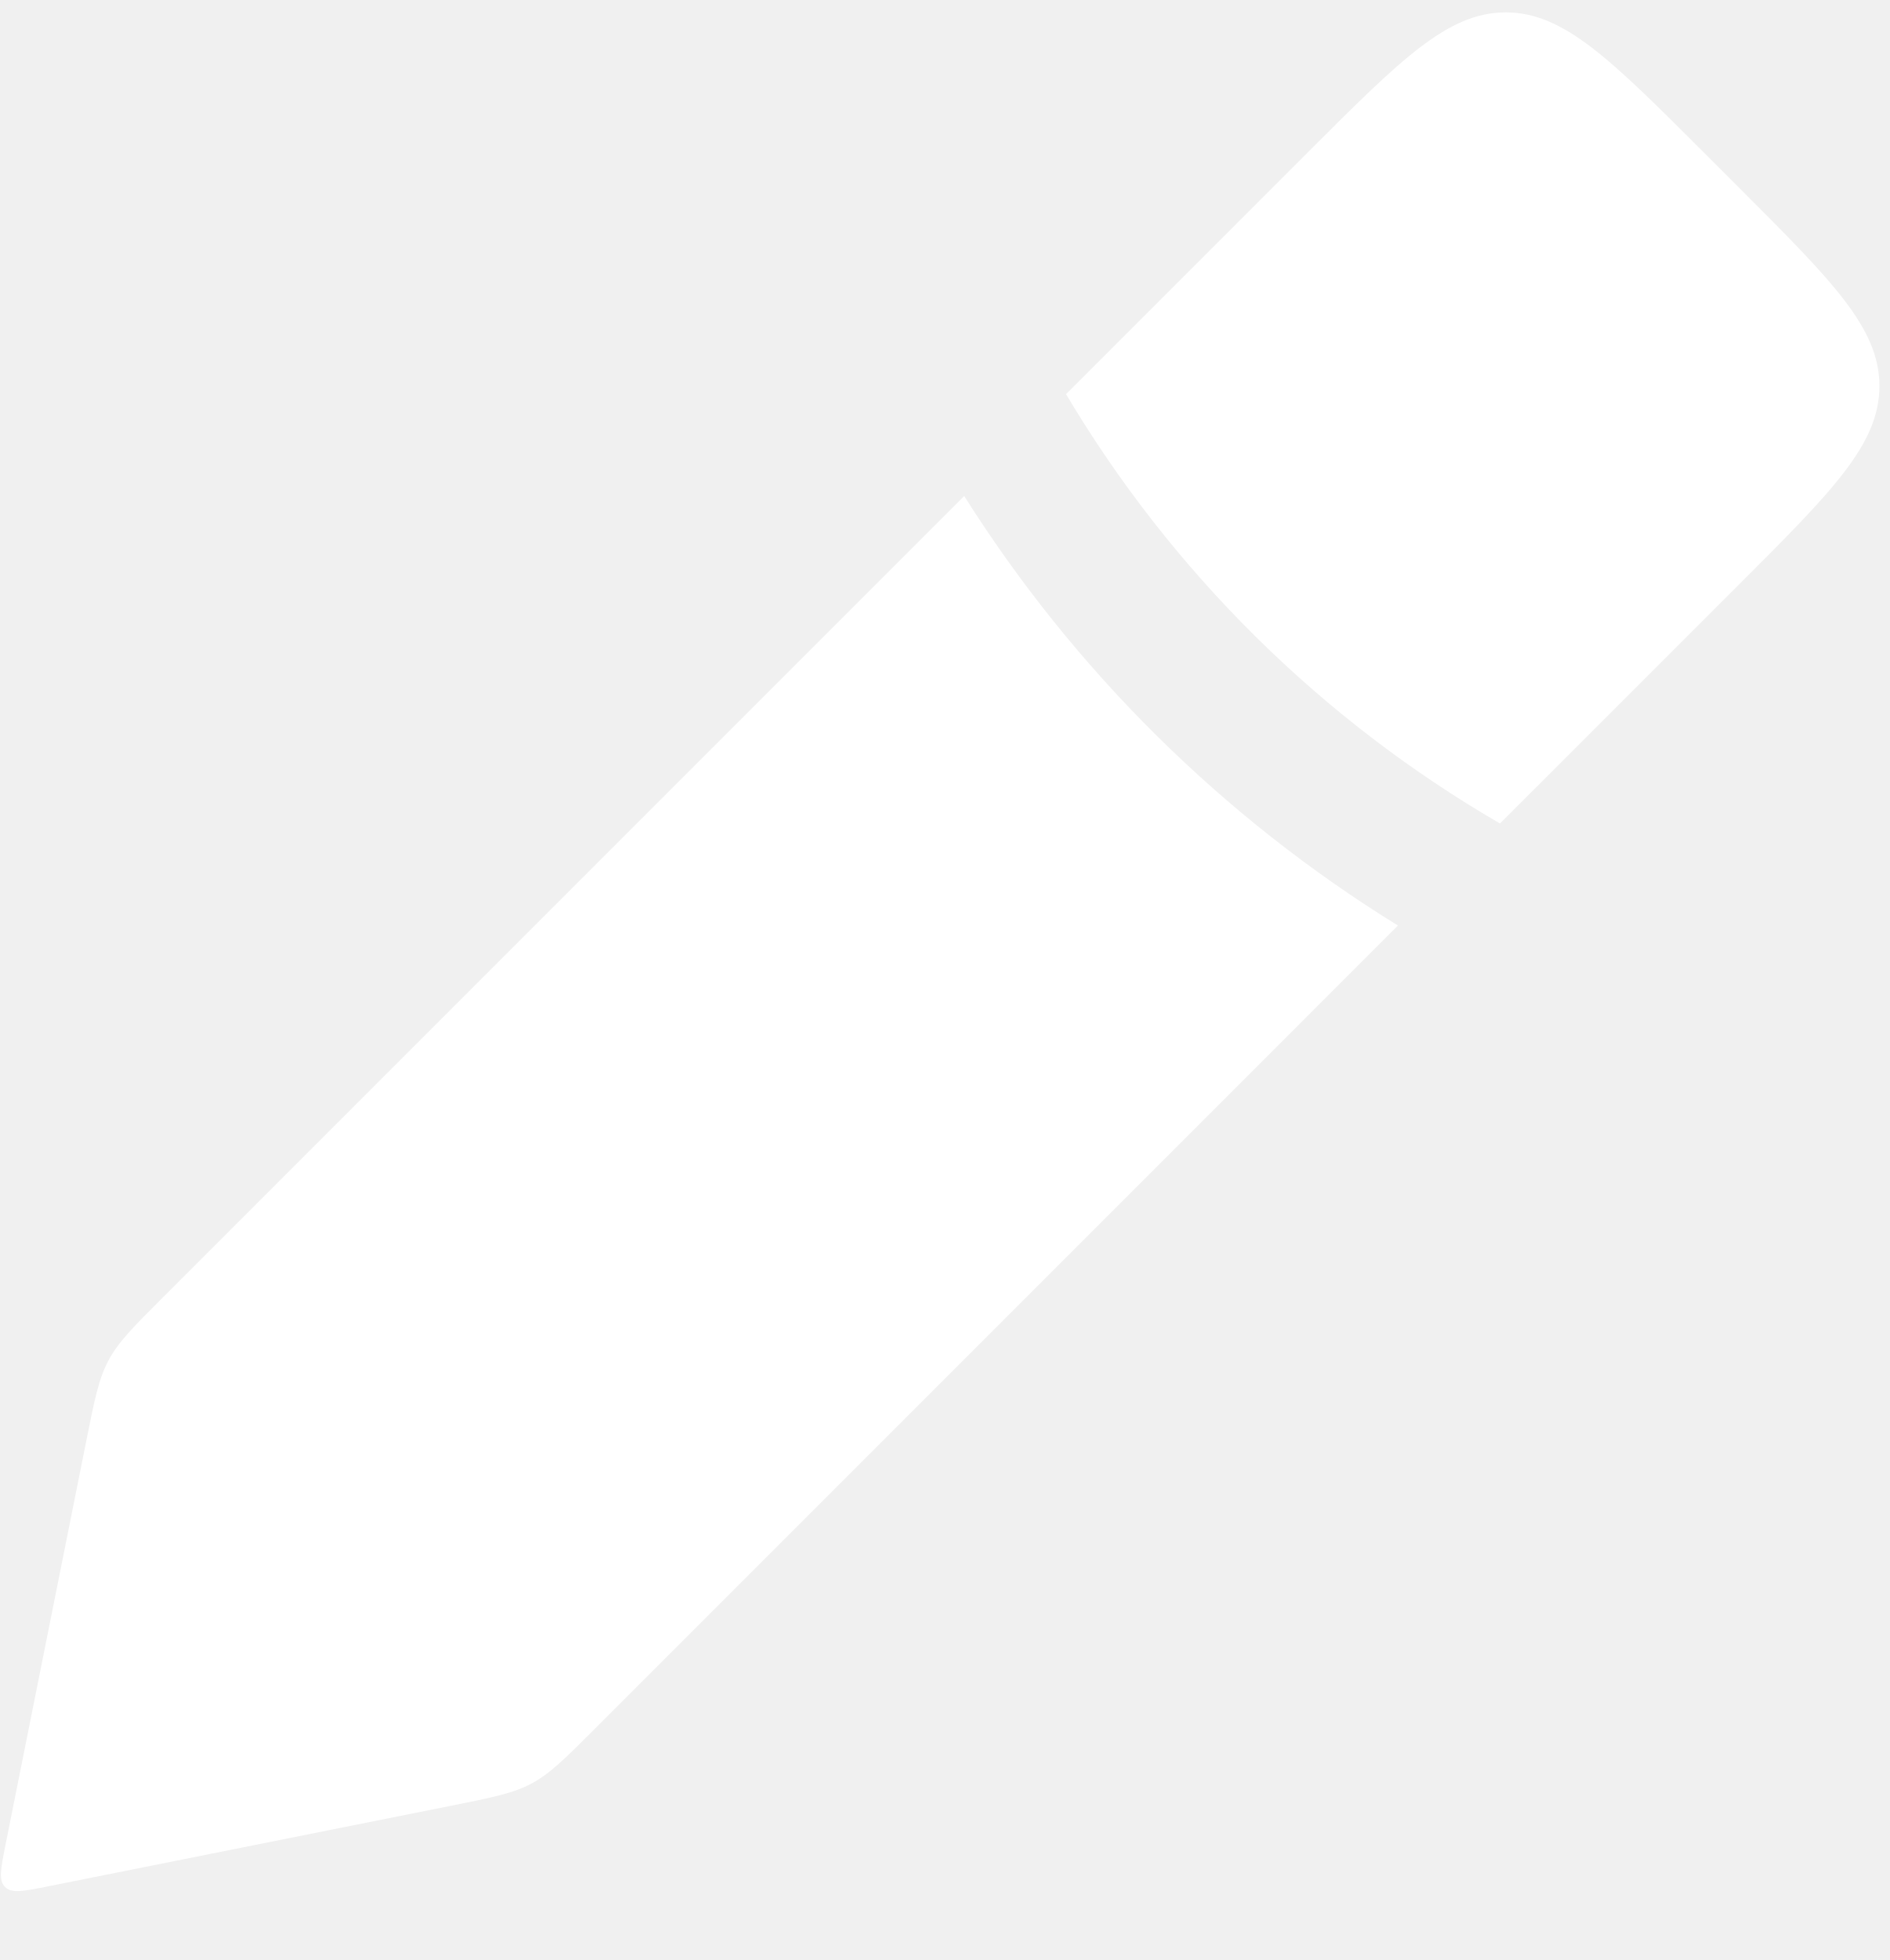
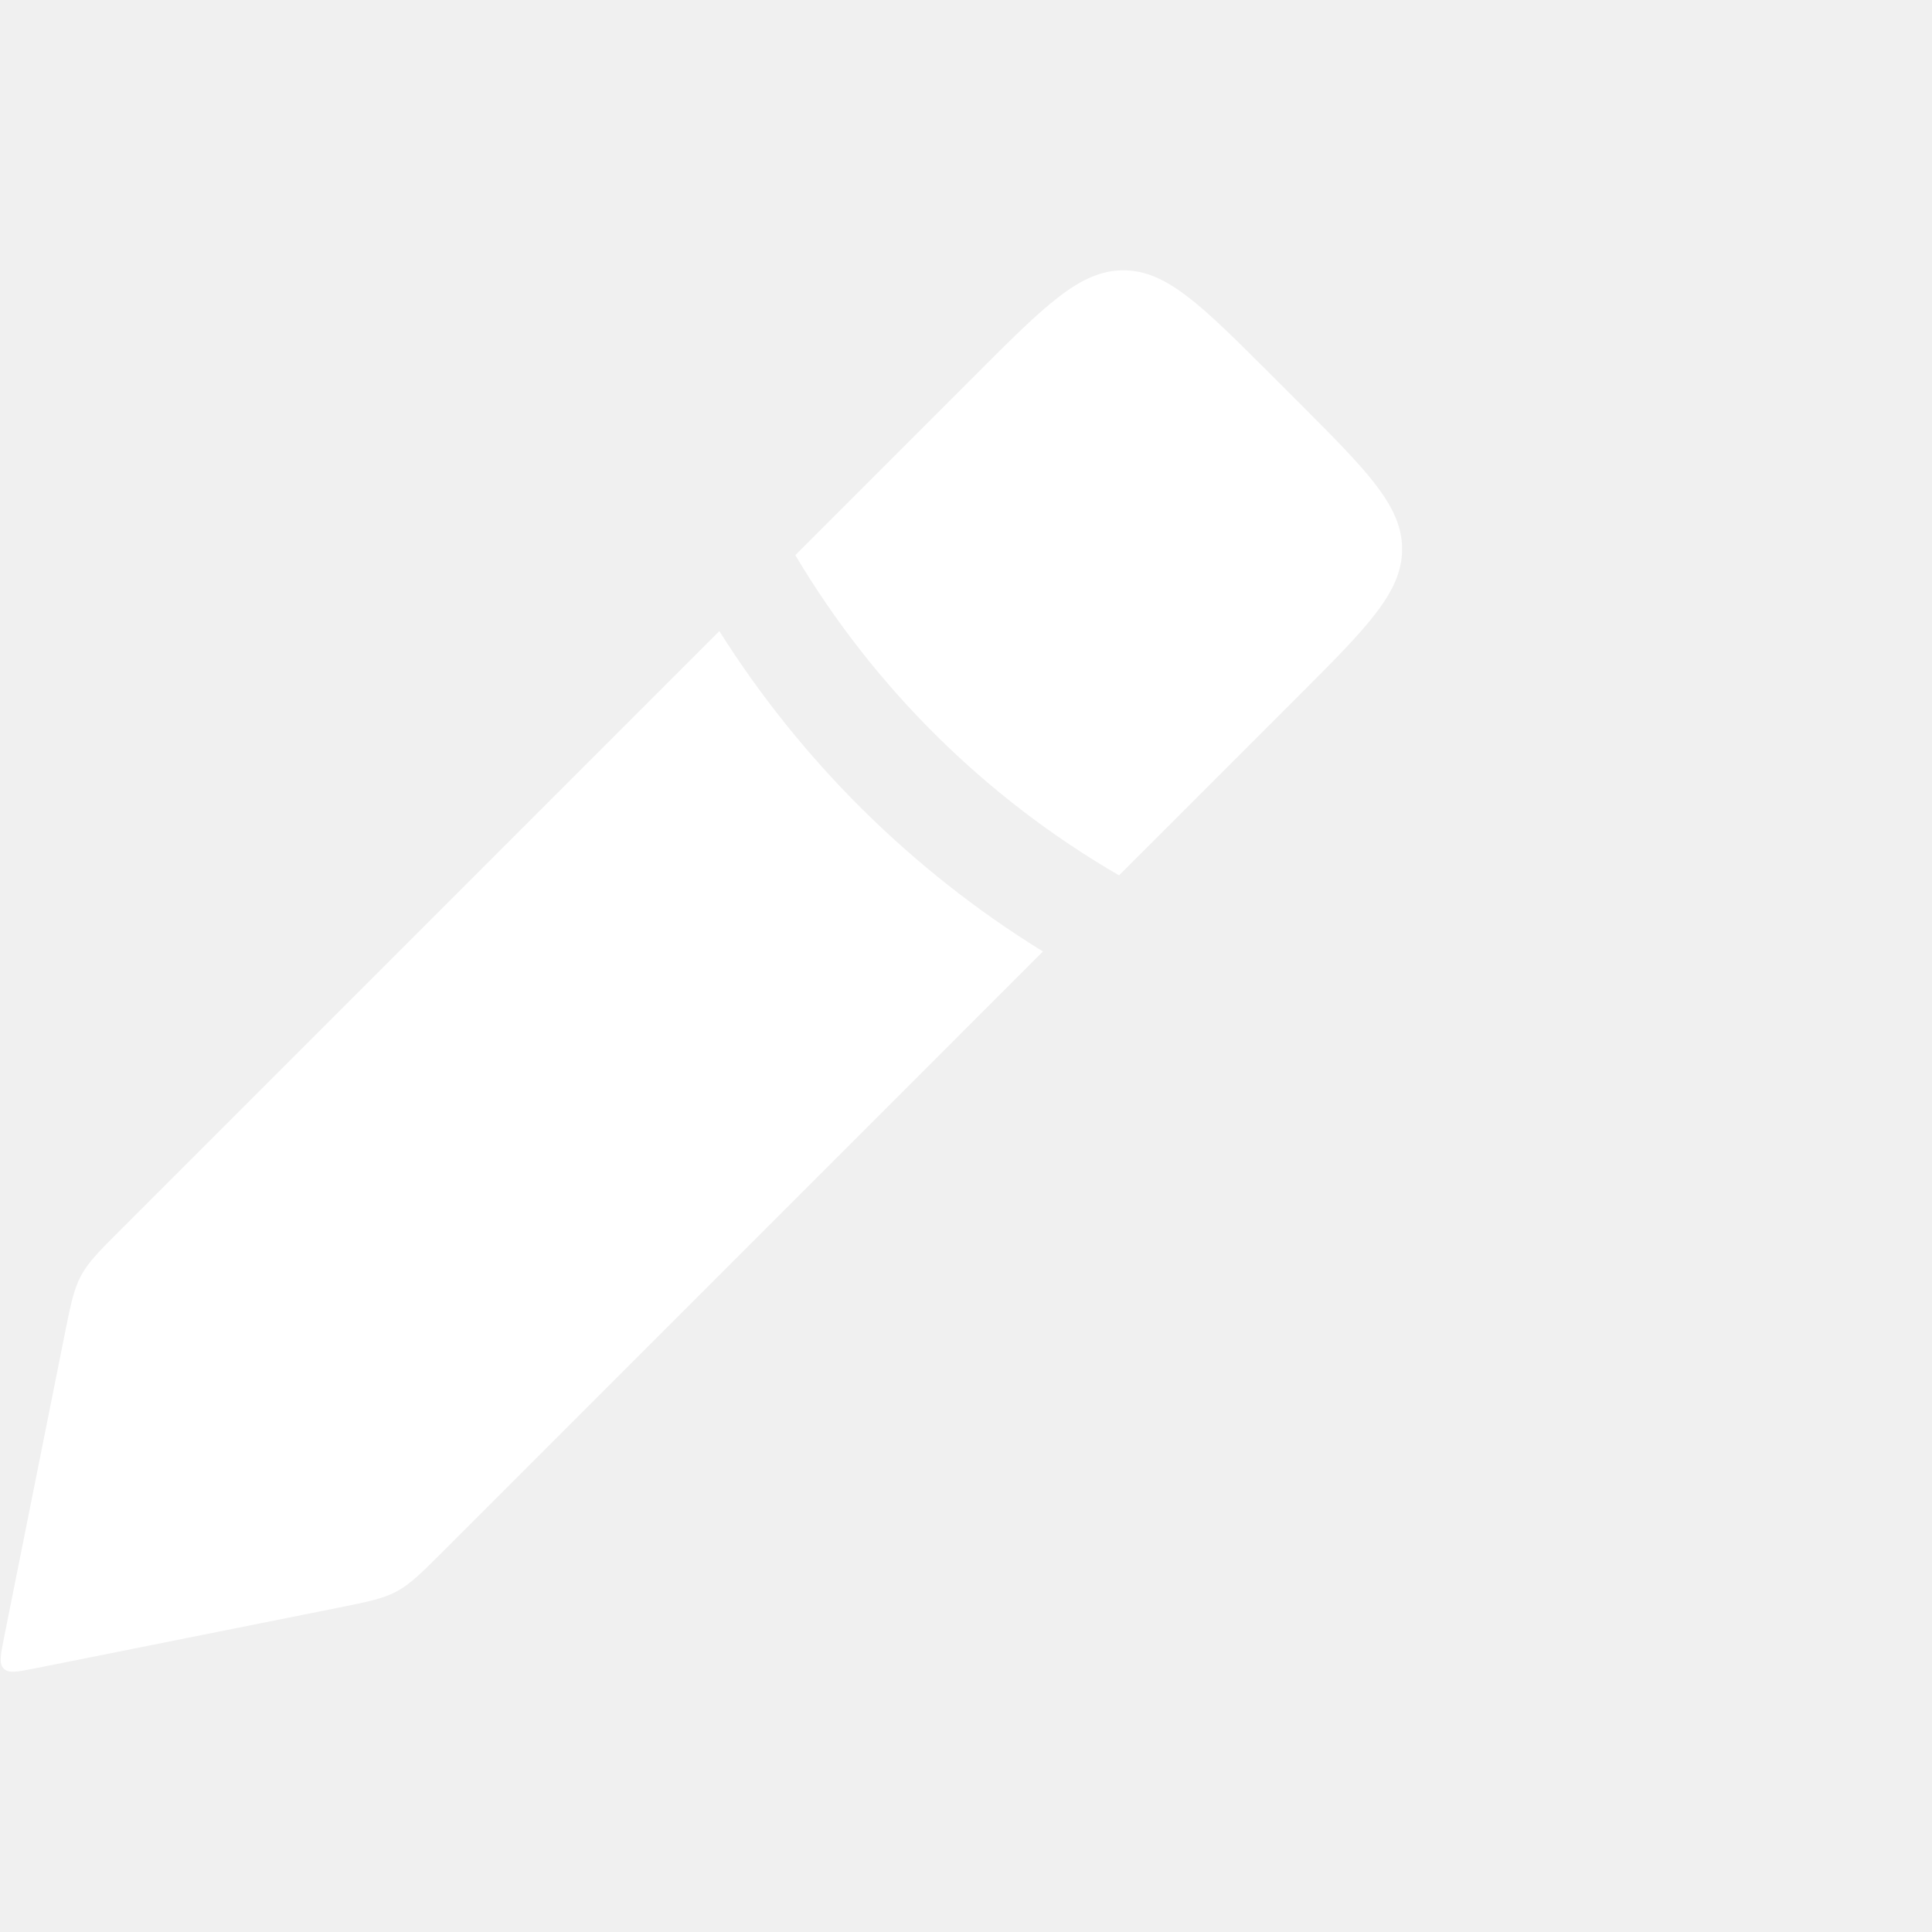
- <svg xmlns="http://www.w3.org/2000/svg" width="27" height="28" viewBox="0 0 27 28" fill="none">
-   <path fill-rule="evenodd" clip-rule="evenodd" d="M15.231 5.631L18.685 2.177C20.018 0.844 20.685 0.177 21.513 0.177C22.342 0.177 23.008 0.844 24.342 2.177L24.852 2.687C26.185 4.02 26.852 4.687 26.852 5.515C26.852 6.344 26.185 7.011 24.852 8.344L21.431 11.764C18.868 10.278 16.736 8.162 15.231 5.631ZM13.776 7.086L2.328 18.534C1.903 18.959 1.69 19.172 1.551 19.433C1.411 19.694 1.352 19.989 1.234 20.578L0.077 26.363C0.011 26.696 -0.023 26.862 0.072 26.957C0.167 27.052 0.333 27.018 0.665 26.952L0.665 26.952L0.665 26.952L6.451 25.795C7.04 25.677 7.335 25.618 7.596 25.478C7.857 25.338 8.07 25.126 8.495 24.701L19.973 13.222C17.461 11.672 15.343 9.569 13.776 7.086Z" fill="white" />
+ <svg xmlns="http://www.w3.org/2000/svg" width="37" height="37" viewBox="0 0 37 37" fill="none">
+   <path fill-rule="evenodd" clip-rule="evenodd" d="M15.231 10.632L18.685 7.177C20.018 5.844 20.685 5.177 21.513 5.177C22.342 5.177 23.008 5.844 24.342 7.177L24.852 7.687C26.185 9.02 26.852 9.687 26.852 10.515C26.852 11.344 26.185 12.011 24.852 13.344L21.431 16.764C18.868 15.278 16.736 13.162 15.231 10.632ZM13.776 12.086L2.328 23.534C1.903 23.959 1.69 24.172 1.551 24.433C1.411 24.694 1.352 24.989 1.234 25.578L0.077 31.363C0.011 31.696 -0.023 31.862 0.072 31.957C0.167 32.051 0.333 32.018 0.665 31.952L0.665 31.952L0.665 31.952L6.451 30.795C7.04 30.677 7.335 30.618 7.596 30.478C7.857 30.338 8.07 30.126 8.495 29.701L19.973 18.222C17.461 16.672 15.343 14.569 13.776 12.086Z" fill="white" />
</svg>
